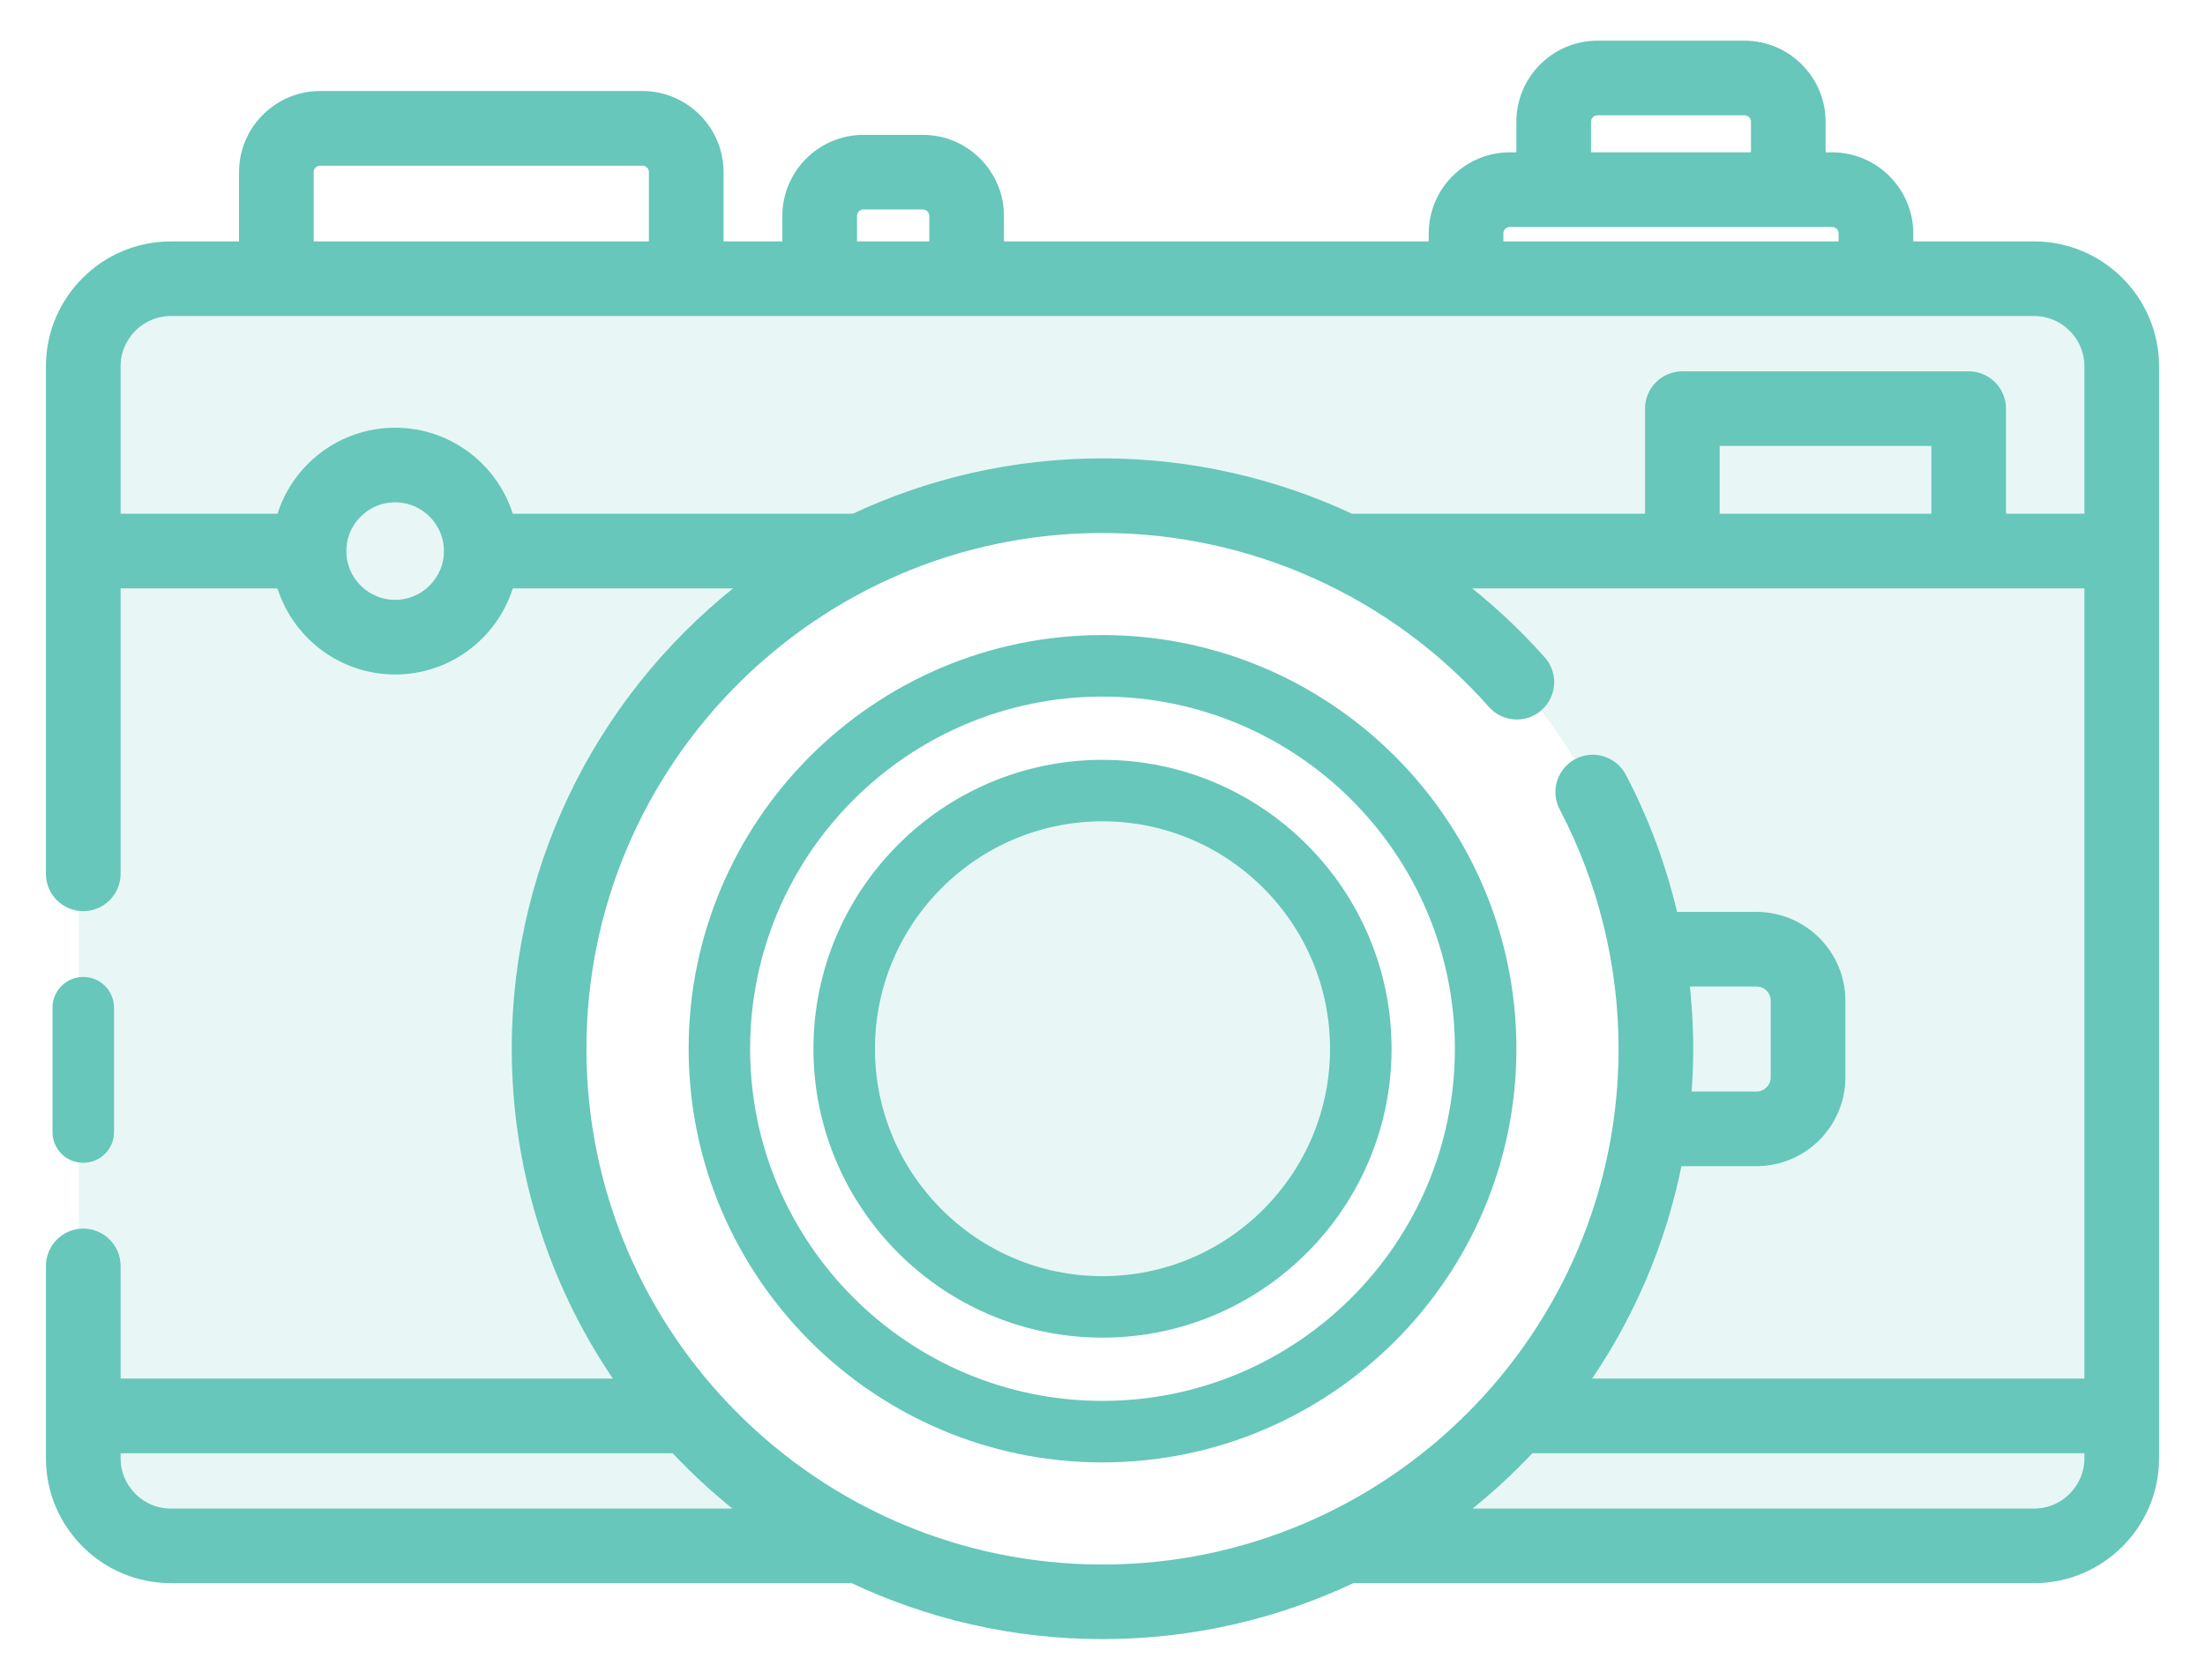
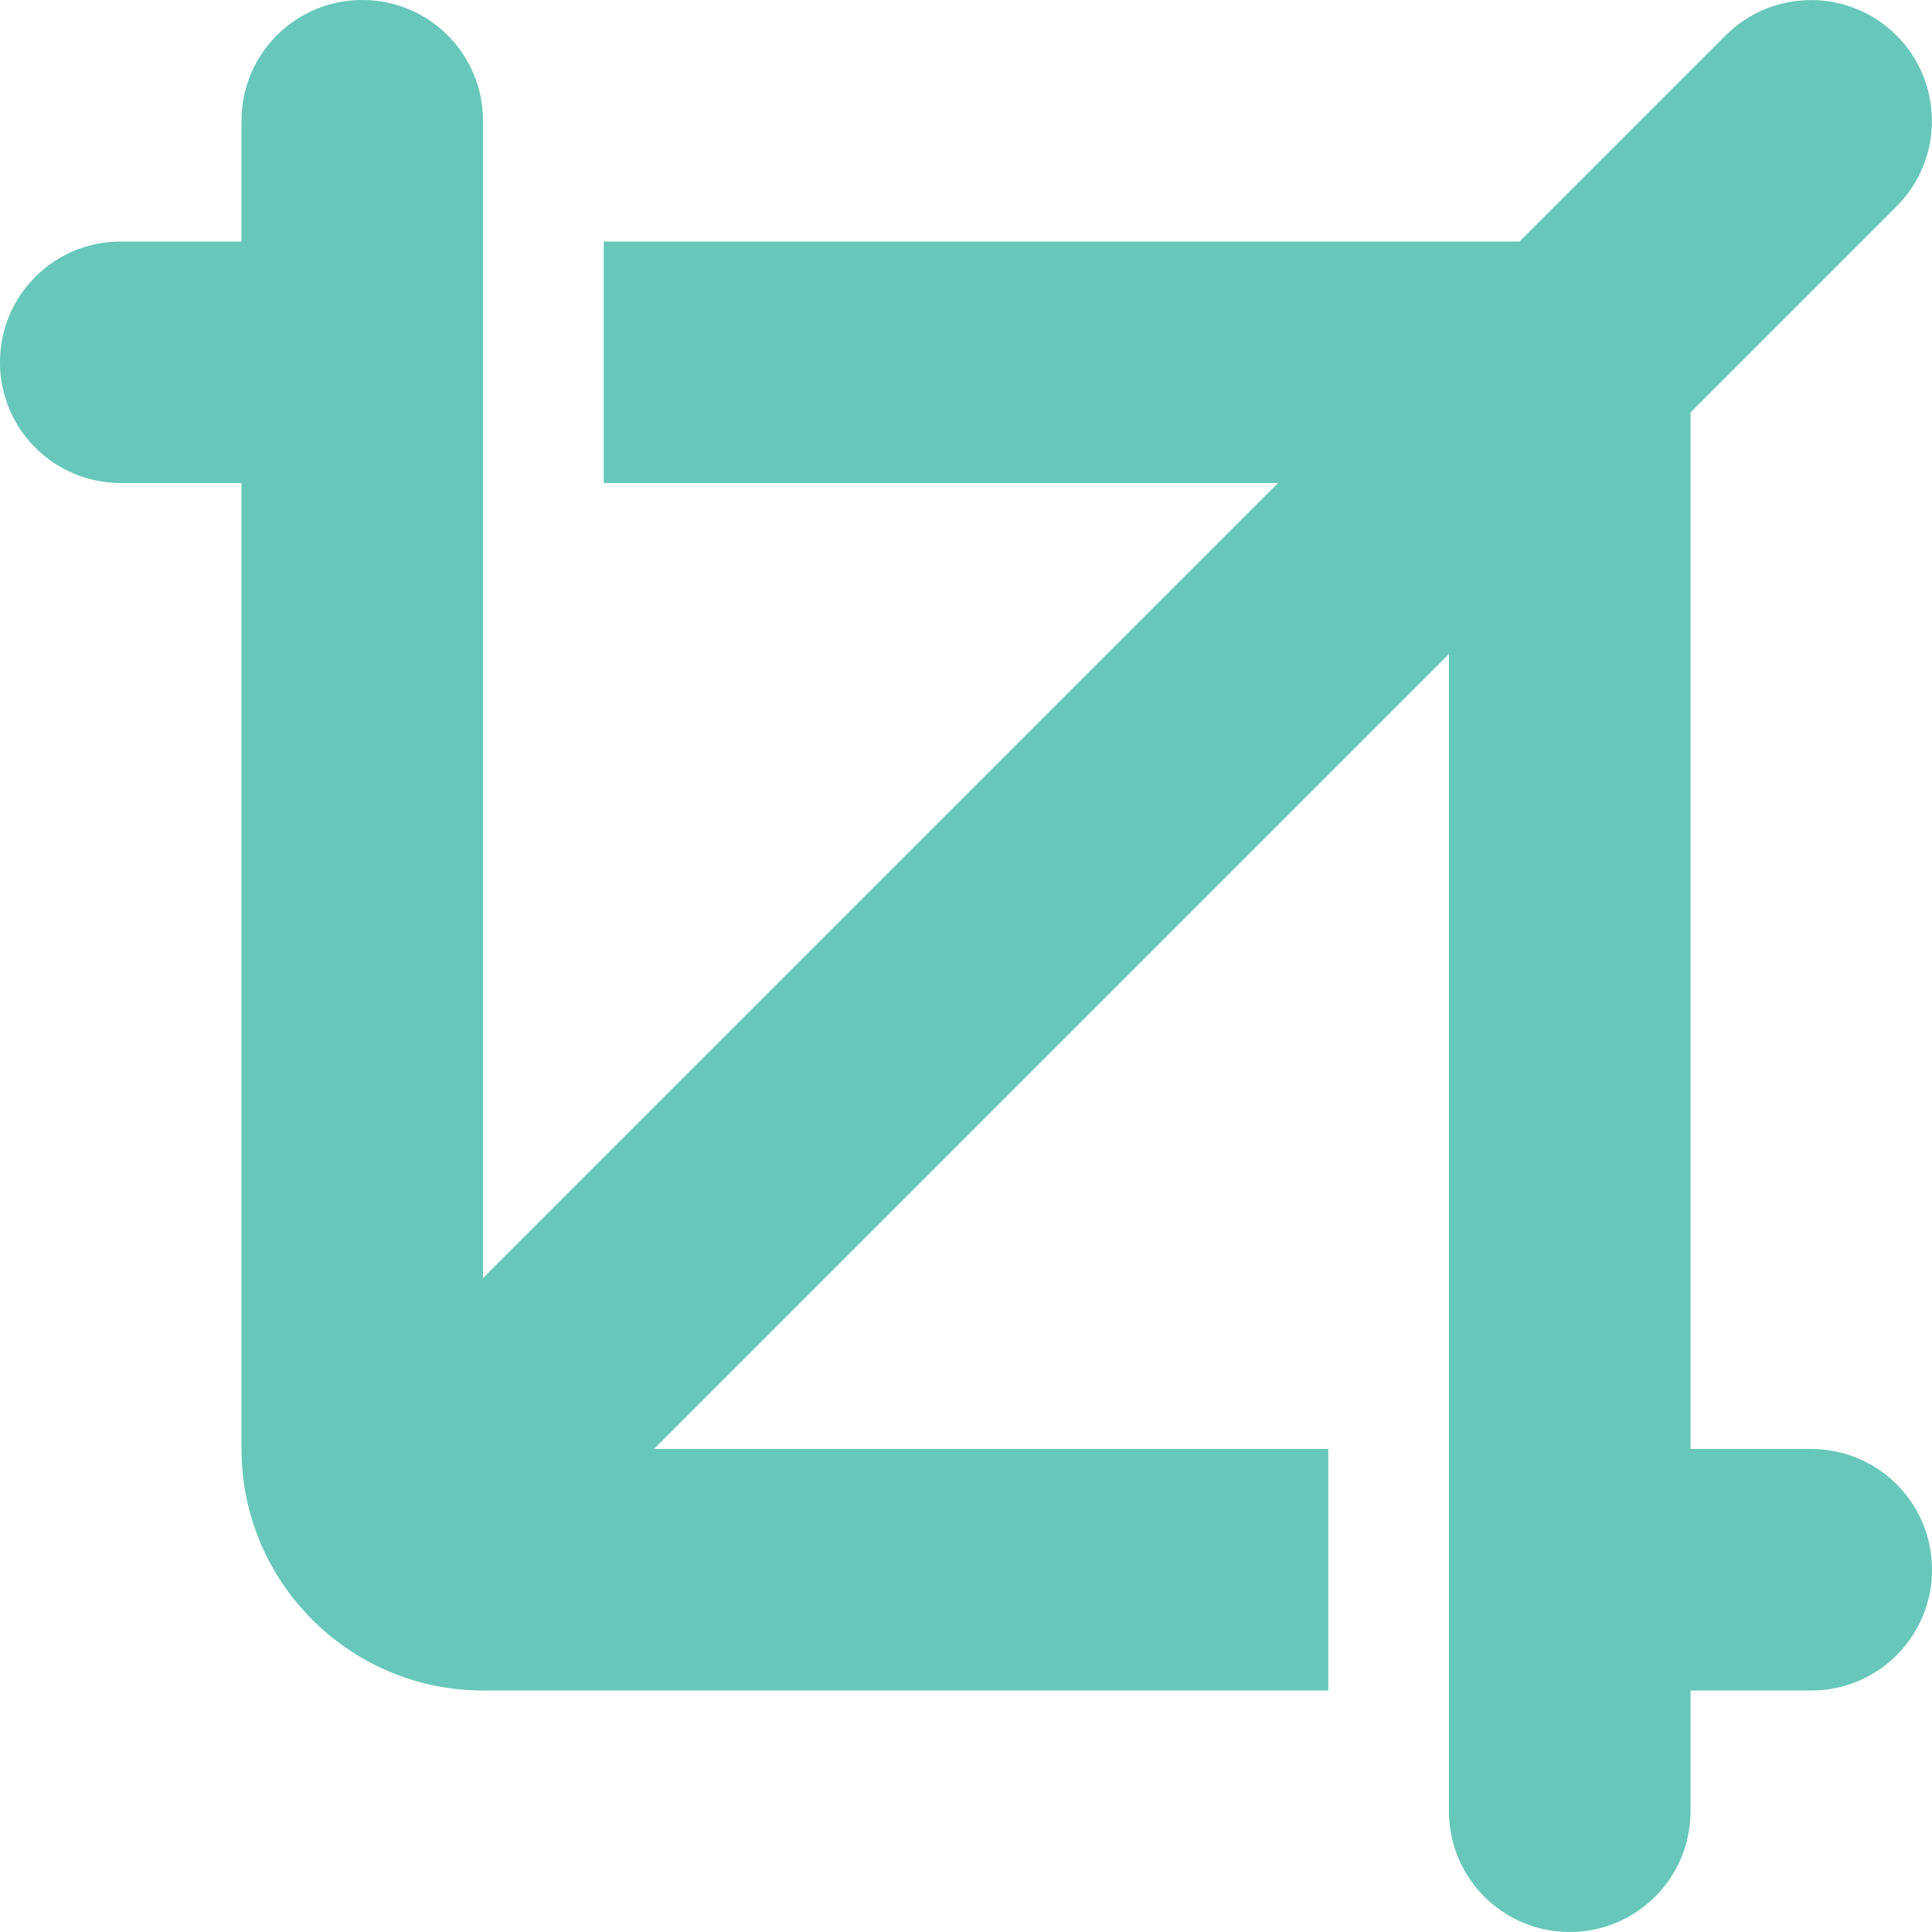
- <svg xmlns="http://www.w3.org/2000/svg" width="42" height="32" viewBox="0 0 42 32" fill="none">
-   <path opacity="0.15" fill-rule="evenodd" clip-rule="evenodd" d="M1.5 6.898C1.5 5.794 2.395 4.898 3.5 4.898H38.3C39.405 4.898 40.3 5.794 40.3 6.898V27.887C40.3 28.992 39.405 29.887 38.3 29.887H24.211C28.439 28.531 31.5 24.569 31.5 19.892C31.5 14.095 26.799 9.396 21 9.396C15.201 9.396 10.5 14.095 10.5 19.892C10.5 24.569 13.561 28.531 17.789 29.887H3.5C2.395 29.887 1.5 28.992 1.5 27.887V6.898ZM21 24.889C23.761 24.889 26 22.652 26 19.892C26 17.131 23.761 14.894 21 14.894C18.239 14.894 16 17.131 16 19.892C16 22.652 18.239 24.889 21 24.889Z" fill="url(#paint0_linear)" />
-   <path d="M2.047 21.566C2.047 21.82 1.84 22.026 1.586 22.026C1.331 22.026 1.125 21.82 1.125 21.566V19.197C1.125 18.942 1.331 18.736 1.586 18.736C1.84 18.736 2.047 18.942 2.047 19.197V21.566Z" fill="url(#paint1_linear)" stroke="url(#paint2_linear)" stroke-width="0.25" />
-   <path d="M38.745 4.724H36.318V4.447C36.318 3.665 35.681 3.027 34.897 3.027H34.648V2.32C34.648 1.537 34.011 0.9 33.228 0.9H30.428C29.645 0.9 29.008 1.537 29.008 2.32V3.027H28.759C27.976 3.027 27.339 3.664 27.339 4.447V4.724H18.998V4.114C18.998 3.331 18.361 2.694 17.578 2.694H16.448C15.665 2.694 15.027 3.331 15.027 4.114V4.724H13.657V3.279C13.657 2.497 13.019 1.859 12.236 1.859H6.098C5.315 1.859 4.678 2.497 4.678 3.279V4.724H3.255C2.012 4.724 1 5.735 1 6.978V16.646C1 16.97 1.262 17.232 1.586 17.232C1.909 17.232 2.172 16.97 2.172 16.646V11.084H5.379C5.637 12.028 6.502 12.724 7.527 12.724C8.552 12.724 9.416 12.028 9.674 11.084H14.328C11.625 13.115 9.873 16.346 9.873 19.978C9.873 22.363 10.628 24.575 11.912 26.387H2.172V24.116C2.172 23.793 1.909 23.53 1.586 23.53C1.262 23.53 1 23.793 1 24.116V27.78C1 29.023 2.012 30.034 3.255 30.034H16.249C17.691 30.717 19.301 31.1 21 31.1C22.699 31.1 24.31 30.717 25.752 30.033C25.757 30.033 25.761 30.034 25.766 30.034H38.745C39.988 30.034 41 29.023 41 27.78V6.978C41 5.735 39.988 4.724 38.745 4.724ZM30.18 2.32C30.18 2.183 30.291 2.071 30.429 2.071H33.228C33.365 2.071 33.477 2.183 33.477 2.32V3.027H30.18V2.32H30.18ZM28.51 4.447C28.51 4.31 28.622 4.199 28.759 4.199H34.897C35.034 4.199 35.146 4.31 35.146 4.447V4.724H28.511V4.447H28.51ZM16.199 4.114C16.199 3.977 16.311 3.865 16.448 3.865H17.578C17.715 3.865 17.826 3.977 17.826 4.114V4.724H16.199V4.114ZM5.85 3.279C5.85 3.142 5.961 3.031 6.098 3.031H12.236C12.373 3.031 12.485 3.142 12.485 3.279V4.724H5.85V3.279ZM7.527 11.552C6.945 11.552 6.472 11.079 6.472 10.498C6.472 9.917 6.945 9.444 7.527 9.444C8.108 9.444 8.581 9.917 8.581 10.498C8.581 11.079 8.108 11.552 7.527 11.552ZM9.674 9.912C9.416 8.969 8.552 8.273 7.527 8.273C6.501 8.273 5.637 8.969 5.379 9.912H2.172V6.978C2.172 6.381 2.658 5.895 3.255 5.895H38.745C39.342 5.895 39.828 6.381 39.828 6.978V9.912H38.084V7.784C38.084 7.461 37.822 7.199 37.498 7.199H32.045C31.722 7.199 31.459 7.461 31.459 7.784V9.912H25.727C24.263 9.226 22.651 8.857 21 8.857C19.31 8.857 17.707 9.236 16.271 9.912H9.674ZM32.631 9.912V8.37H36.913V9.912H32.631ZM3.255 28.863C2.658 28.863 2.172 28.377 2.172 27.78V27.559H12.867C13.31 28.034 13.794 28.471 14.314 28.863H3.255ZM11.045 19.979C11.045 14.492 15.511 10.028 21 10.028C23.847 10.028 26.564 11.251 28.454 13.384C28.669 13.626 29.039 13.649 29.281 13.434C29.523 13.219 29.546 12.849 29.331 12.607C28.828 12.04 28.273 11.531 27.676 11.084H39.828V26.387H30.088C30.983 25.123 31.62 23.665 31.925 22.09H33.458C34.322 22.09 35.025 21.387 35.025 20.523V19.064C35.025 18.2 34.322 17.497 33.458 17.497H31.845C31.632 16.565 31.301 15.661 30.857 14.816C30.706 14.53 30.352 14.419 30.066 14.57C29.779 14.72 29.669 15.074 29.819 15.361C30.562 16.775 30.955 18.372 30.955 19.979C30.955 25.465 26.489 29.929 21 29.929C15.511 29.929 11.045 25.465 11.045 19.979ZM32.048 18.668H33.458C33.676 18.668 33.853 18.845 33.853 19.063V20.523C33.853 20.741 33.676 20.918 33.458 20.918H32.087C32.113 20.608 32.127 20.295 32.127 19.978C32.127 19.54 32.1 19.102 32.048 18.668ZM38.745 28.863H27.686C28.206 28.471 28.69 28.034 29.134 27.559H39.828V27.78C39.828 28.377 39.342 28.863 38.745 28.863Z" fill="url(#paint3_linear)" stroke="url(#paint4_linear)" stroke-width="0.25" />
-   <path d="M13.242 19.979C13.242 15.702 16.722 12.223 21 12.223C25.278 12.223 28.759 15.702 28.759 19.979C28.759 24.255 25.278 27.734 21 27.734C16.722 27.734 13.242 24.255 13.242 19.979ZM14.163 19.979C14.163 23.747 17.23 26.812 21 26.812C24.77 26.812 27.837 23.747 27.837 19.979C27.837 16.21 24.77 13.145 21 13.145C17.23 13.145 14.163 16.21 14.163 19.979Z" fill="url(#paint5_linear)" stroke="url(#paint6_linear)" stroke-width="0.25" />
-   <path d="M15.619 19.979C15.619 17.013 18.033 14.6 21 14.6C23.967 14.6 26.381 17.013 26.381 19.979C26.381 22.944 23.967 25.357 21 25.357C18.033 25.357 15.619 22.944 15.619 19.979ZM16.541 19.979C16.541 22.436 18.541 24.436 21 24.436C23.459 24.436 25.459 22.436 25.459 19.979C25.459 17.52 23.459 15.521 21 15.521C18.541 15.521 16.541 17.52 16.541 19.979Z" fill="url(#paint7_linear)" stroke="url(#paint8_linear)" stroke-width="0.25" />
-   <defs>
-     <linearGradient id="paint0_linear" x1="3.699" y1="4.898" x2="22.569" y2="37.252" gradientUnits="userSpaceOnUse">
-       <stop offset="0.259" stop-color="#66c7ba" />
-       <stop offset="1" stop-color="#66c7ba" />
-     </linearGradient>
-     <linearGradient id="paint1_linear" x1="1.177" y1="18.736" x2="2.789" y2="19.235" gradientUnits="userSpaceOnUse">
-       <stop offset="0.259" stop-color="#66c7ba" />
-       <stop offset="1" stop-color="#66c7ba" />
-     </linearGradient>
-     <linearGradient id="paint2_linear" x1="1.177" y1="18.736" x2="2.789" y2="19.235" gradientUnits="userSpaceOnUse">
-       <stop offset="0.259" stop-color="#66c7ba" />
-       <stop offset="1" stop-color="#66c7ba" />
-     </linearGradient>
-     <linearGradient id="paint3_linear" x1="3.267" y1="0.9" x2="27.682" y2="36.609" gradientUnits="userSpaceOnUse">
-       <stop offset="0.259" stop-color="#66c7ba" />
-       <stop offset="1" stop-color="#66c7ba" />
-     </linearGradient>
-     <linearGradient id="paint4_linear" x1="3.267" y1="0.9" x2="27.682" y2="36.609" gradientUnits="userSpaceOnUse">
-       <stop offset="0.259" stop-color="#66c7ba" />
-       <stop offset="1" stop-color="#66c7ba" />
-     </linearGradient>
-     <linearGradient id="paint5_linear" x1="14.121" y1="12.223" x2="27.511" y2="27.015" gradientUnits="userSpaceOnUse">
-       <stop offset="0.259" stop-color="#66c7ba" />
-       <stop offset="1" stop-color="#66c7ba" />
-     </linearGradient>
-     <linearGradient id="paint6_linear" x1="14.121" y1="12.223" x2="27.511" y2="27.015" gradientUnits="userSpaceOnUse">
-       <stop offset="0.259" stop-color="#66c7ba" />
-       <stop offset="1" stop-color="#66c7ba" />
-     </linearGradient>
-     <linearGradient id="paint7_linear" x1="16.229" y1="14.6" x2="25.516" y2="24.859" gradientUnits="userSpaceOnUse">
-       <stop offset="0.259" stop-color="#66c7ba" />
-       <stop offset="1" stop-color="#66c7ba" />
-     </linearGradient>
-     <linearGradient id="paint8_linear" x1="16.229" y1="14.6" x2="25.516" y2="24.859" gradientUnits="userSpaceOnUse">
-       <stop offset="0.259" stop-color="#66c7ba" />
-       <stop offset="1" stop-color="#66c7ba" />
-     </linearGradient>
-   </defs>
+ <svg xmlns="http://www.w3.org/2000/svg" version="1.1" id="Layer_1" x="0px" y="0px" viewBox="0 0 512 512" style="enable-background:new 0 0 512 512;" xml:space="preserve">
+   <style type="text/css">
+ 	.st0{fill:#66C7BA;}
+ </style>
+   <path class="st0" d="M448,109.3l54.6-54.6c12.5-12.5,12.5-32.8,0-45.3s-32.8-12.5-45.3,0L402.7,64H160v64h178.7L128,338.7V32  c0-17.7-14.3-32-32-32S64,14.3,64,32v32H32C14.3,64,0,78.3,0,96s14.3,32,32,32h32v256c0,35.3,28.7,64,64,64h224v-64H173.3L384,173.3  V480c0,17.7,14.3,32,32,32s32-14.3,32-32v-32h32c17.7,0,32-14.3,32-32s-14.3-32-32-32h-32V109.3L448,109.3z" />
</svg>
